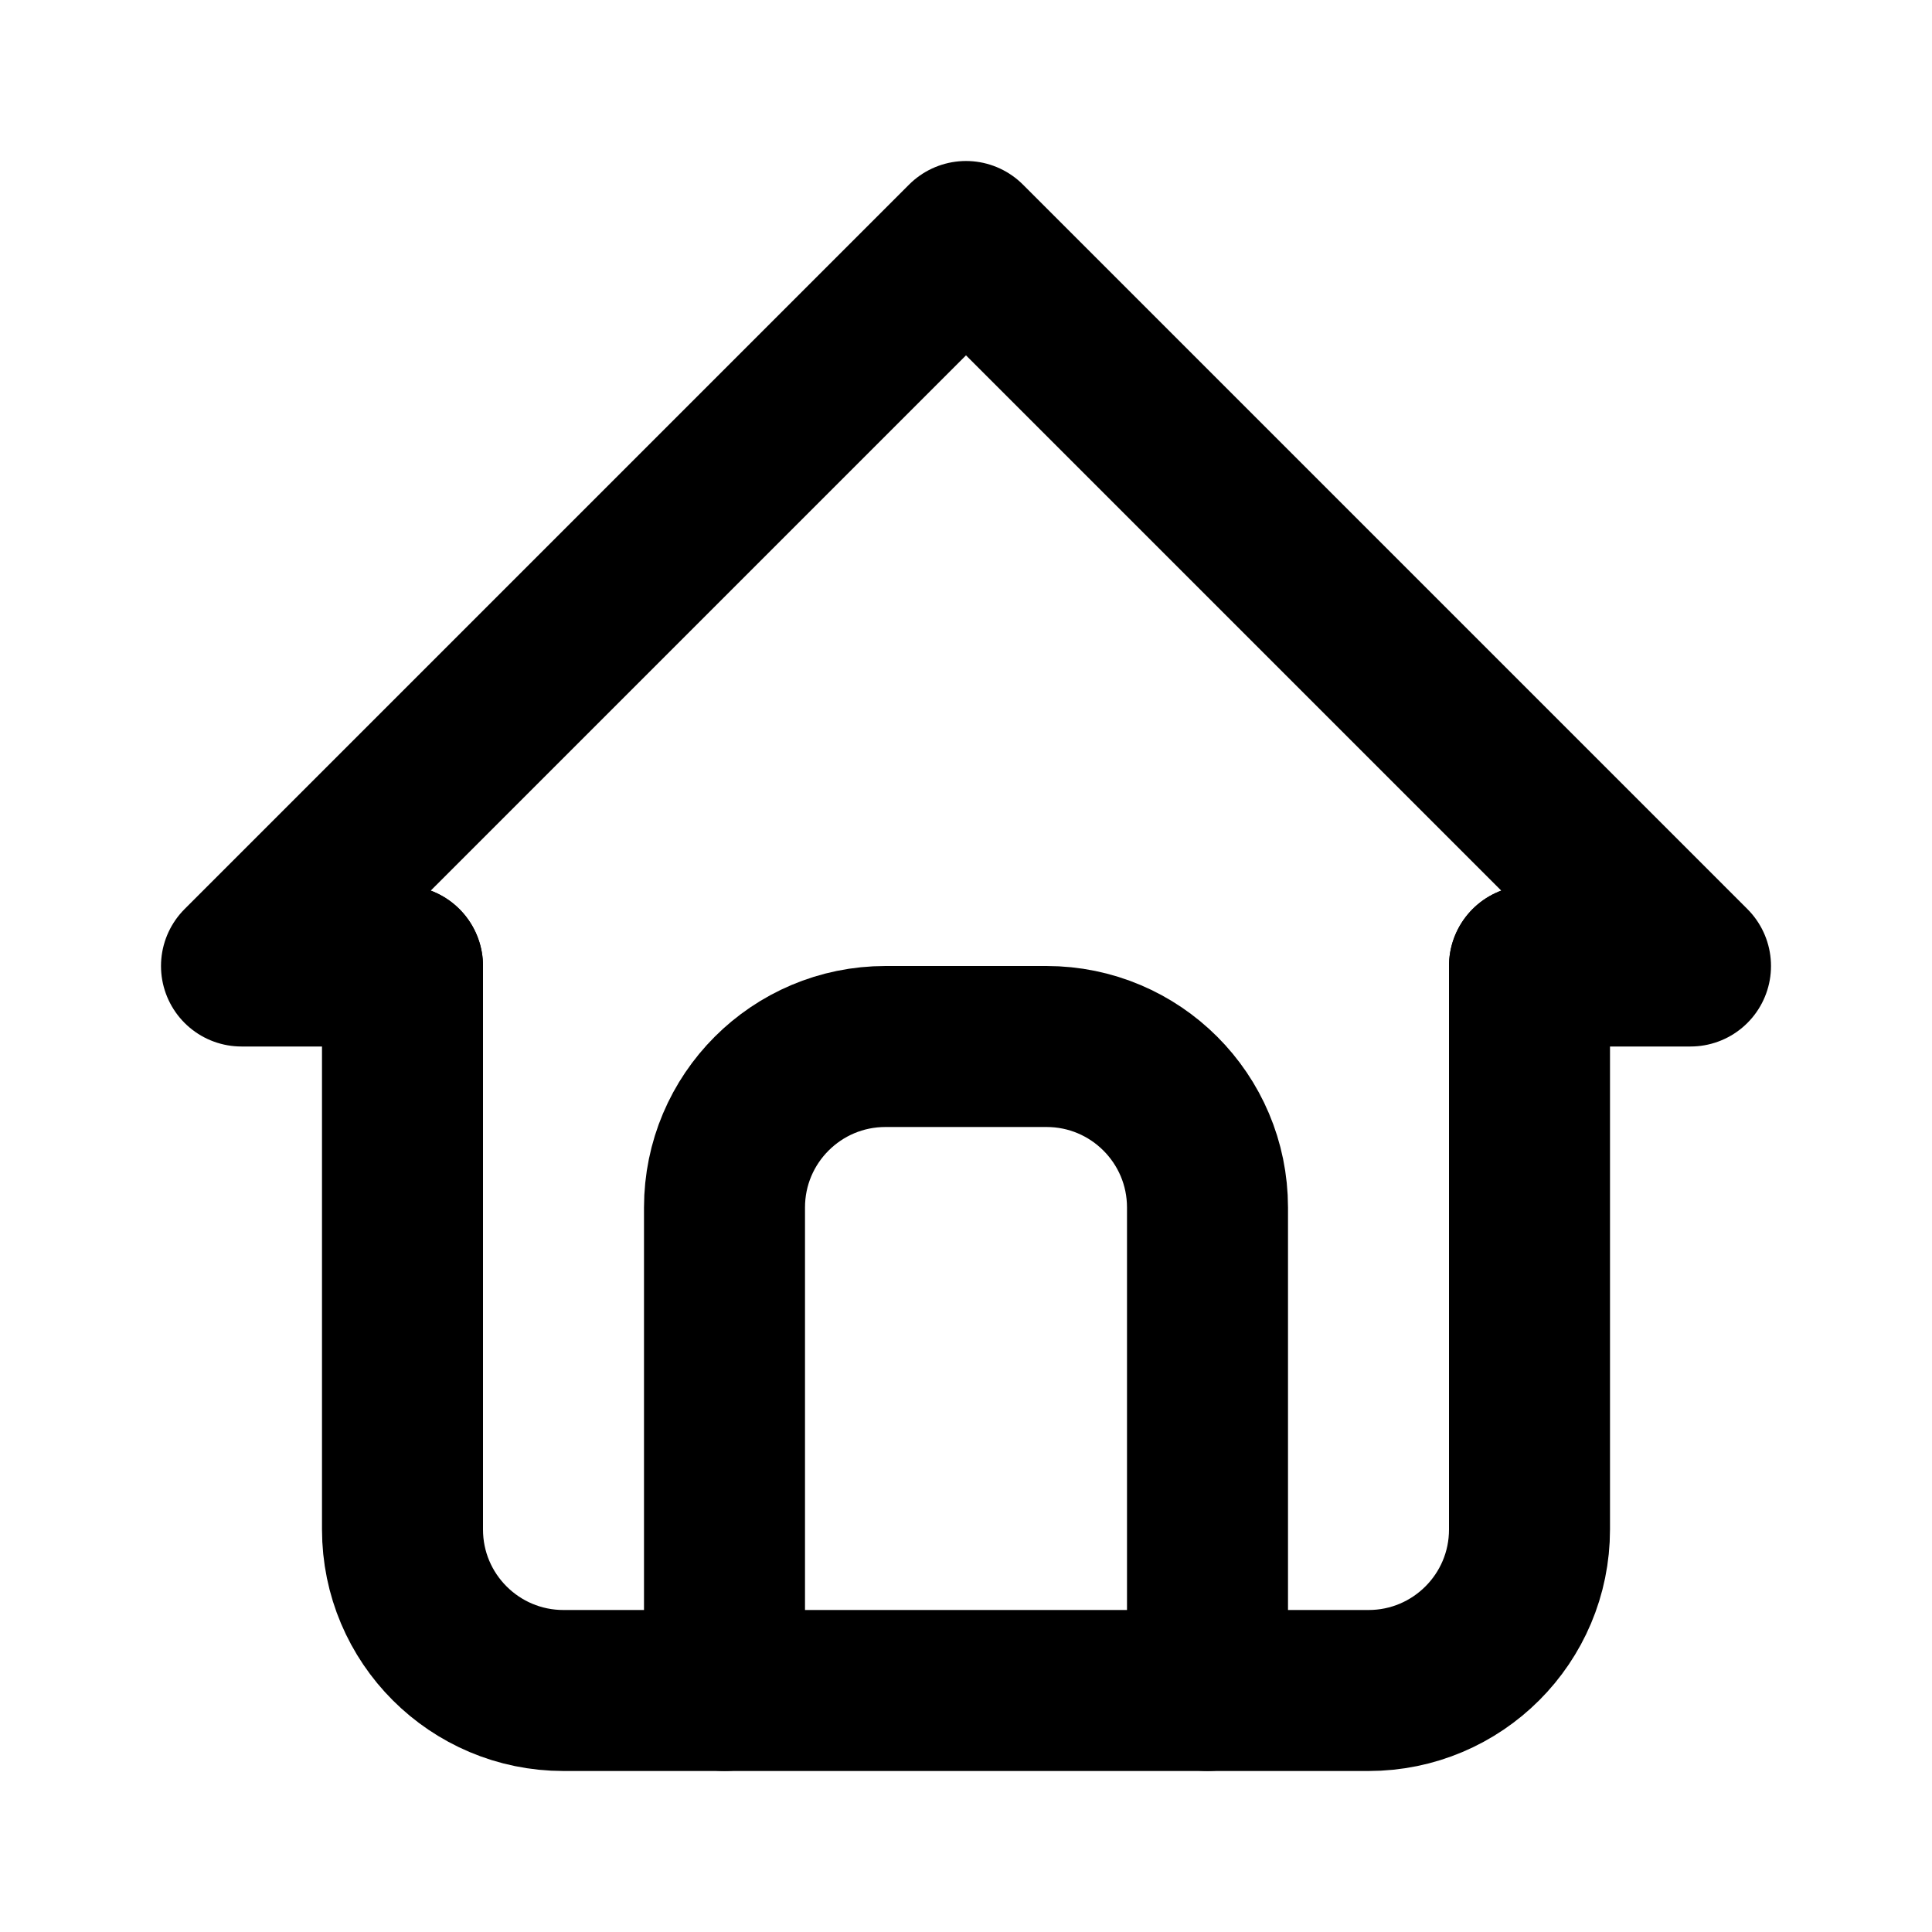
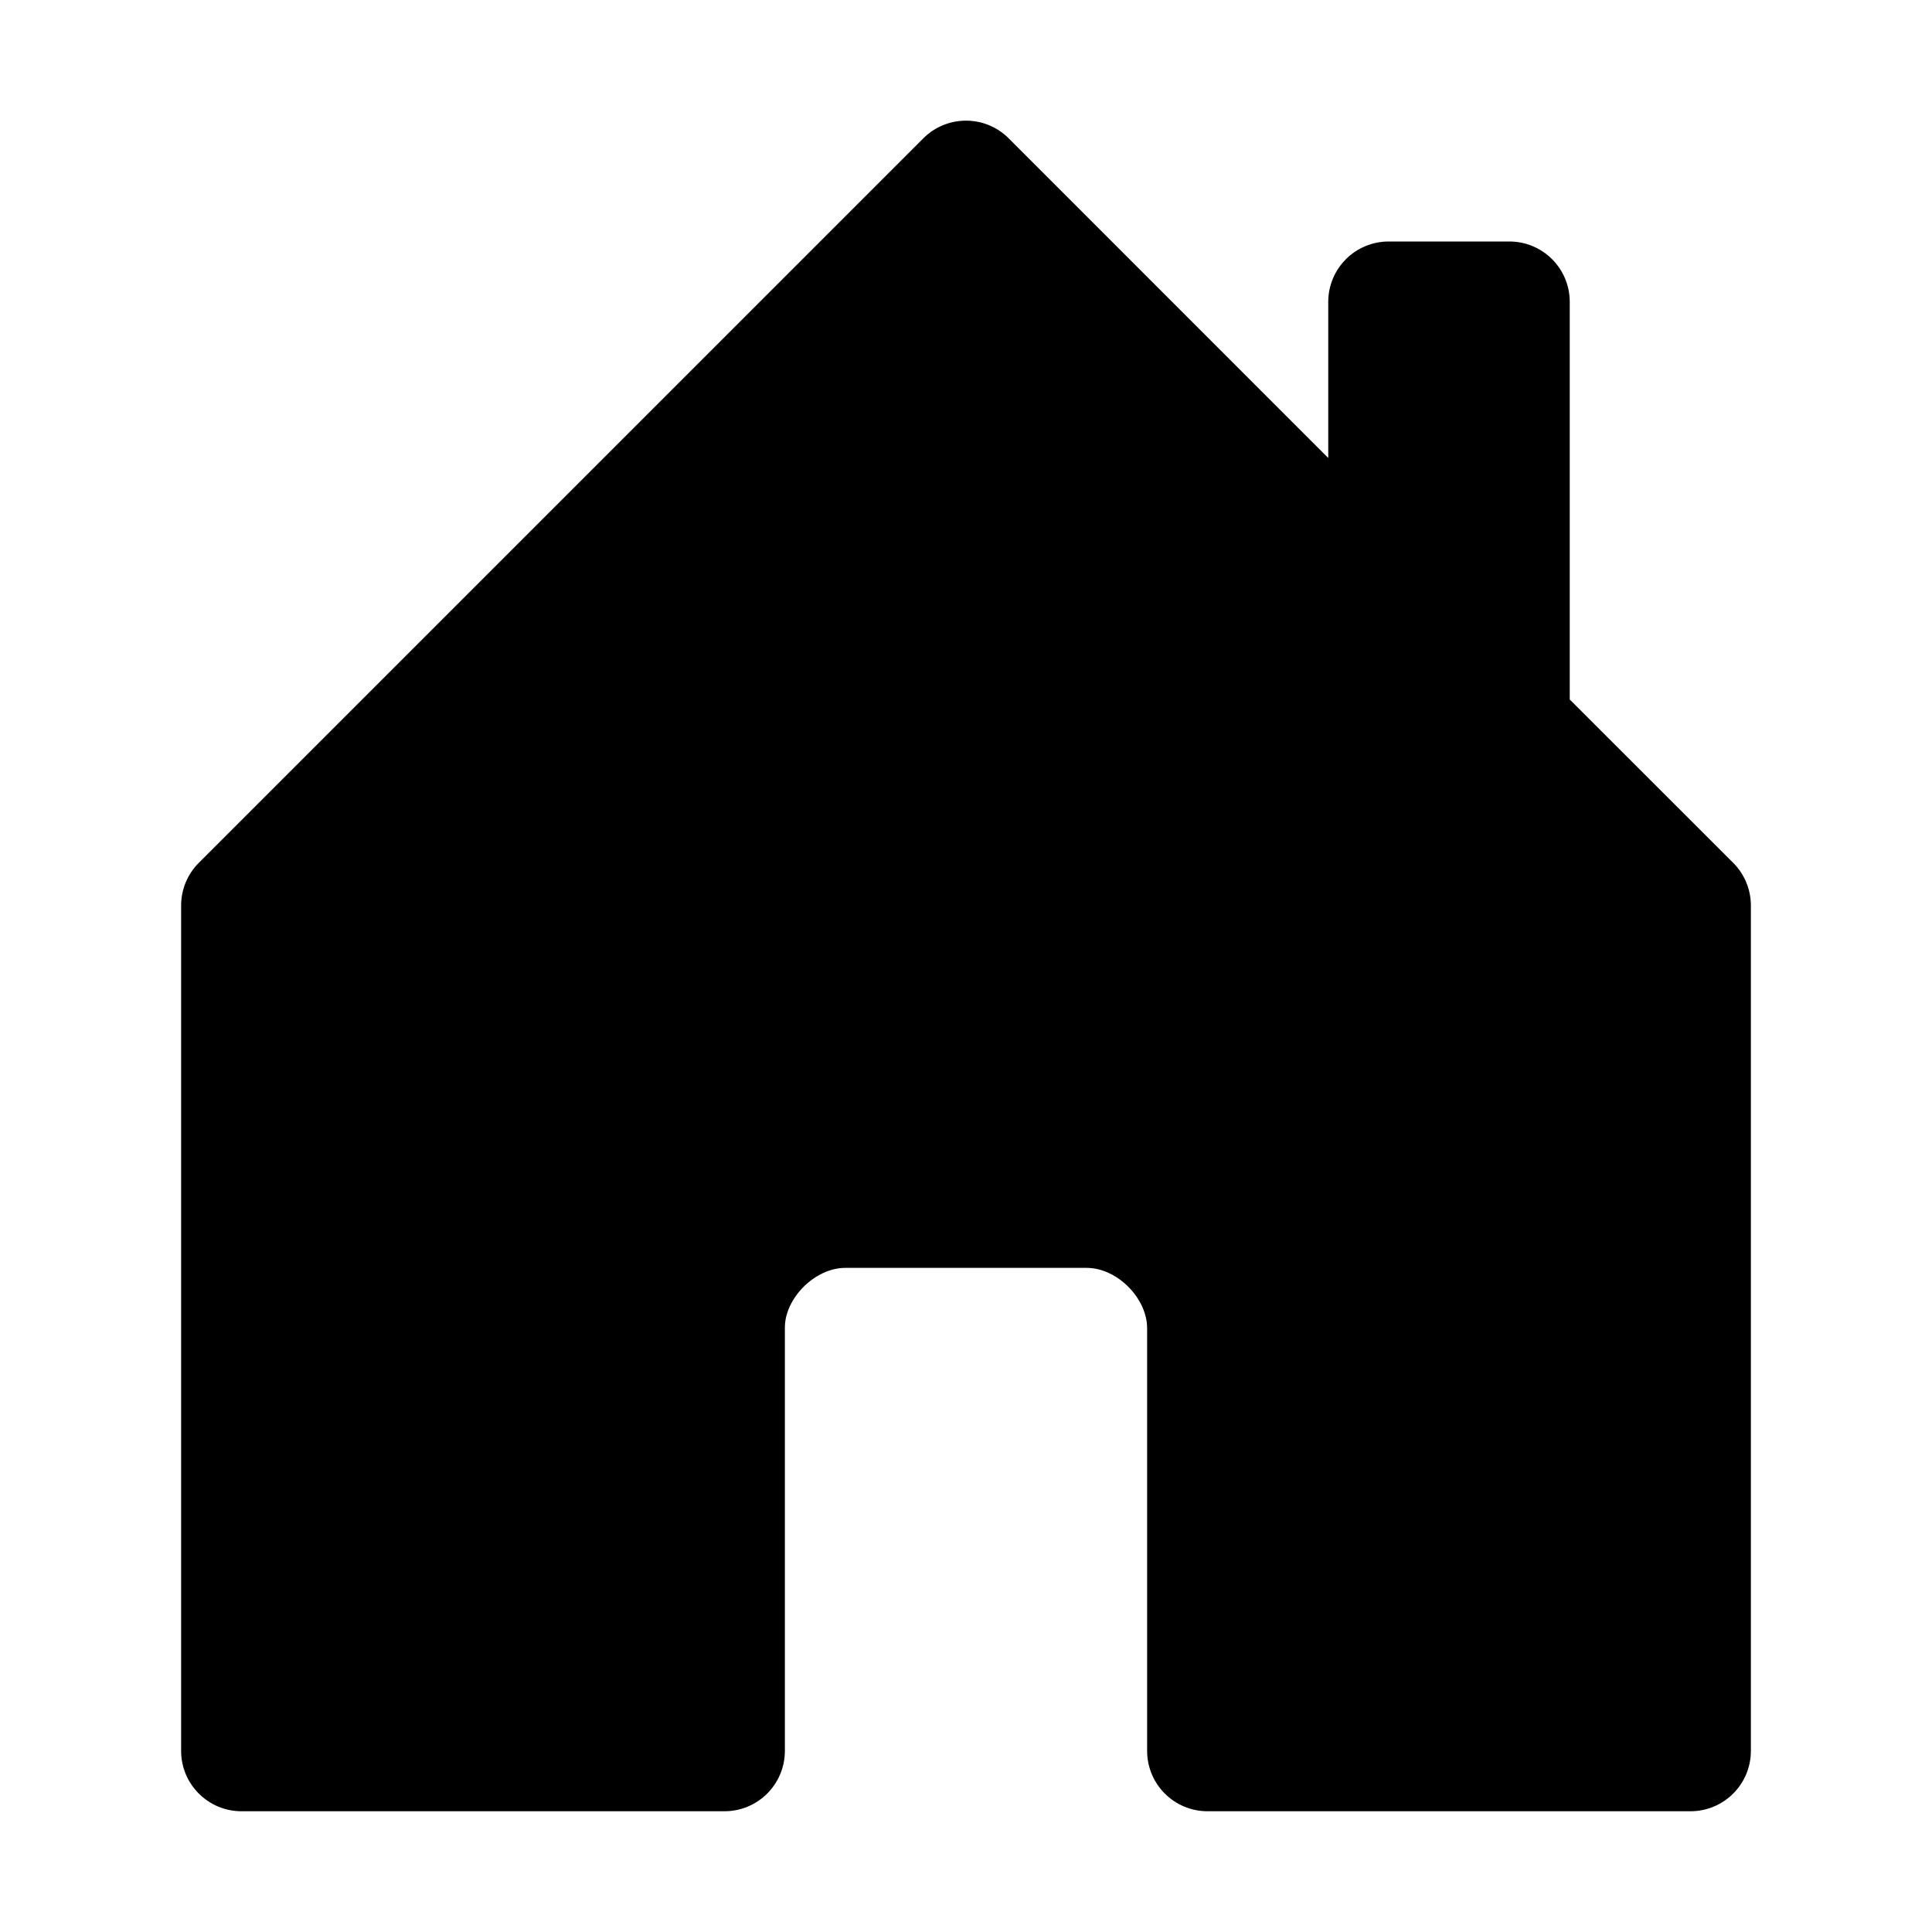
- <svg xmlns="http://www.w3.org/2000/svg" class="icon icon-tabler icon-tabler-home" width="24" height="24" viewBox="0 0 24 24" stroke-width="2" stroke="currentColor" fill="none" stroke-linecap="round" stroke-linejoin="round">
-   <path stroke="none" d="M0 0h24v24H0z" fill="none" />
-   <path d="M5 12l-2 0l9 -9l9 9l-2 0" />
-   <path d="M5 12v7a2 2 0 0 0 2 2h10a2 2 0 0 0 2 -2v-7" />
-   <path d="M9 21v-6a2 2 0 0 1 2 -2h2a2 2 0 0 1 2 2v6" />
+ <svg xmlns="http://www.w3.org/2000/svg" width="16" height="16" fill="currentColor" class="bi bi-house-door-fill" viewBox="0 0 16 16">
+   <path d="M6.5 14.5v-3.505c0-.245.25-.495.5-.495h2c.25 0 .5.25.5.5v3.5a.5.5 0 0 0 .5.5h4a.5.5 0 0 0 .5-.5v-7a.5.5 0 0 0-.146-.354L13 5.793V2.5a.5.5 0 0 0-.5-.5h-1a.5.5 0 0 0-.5.5v1.293L8.354 1.146a.5.5 0 0 0-.708 0l-6 6A.5.5 0 0 0 1.5 7.5v7a.5.5 0 0 0 .5.5h4a.5.5 0 0 0 .5-.5" />
</svg>
